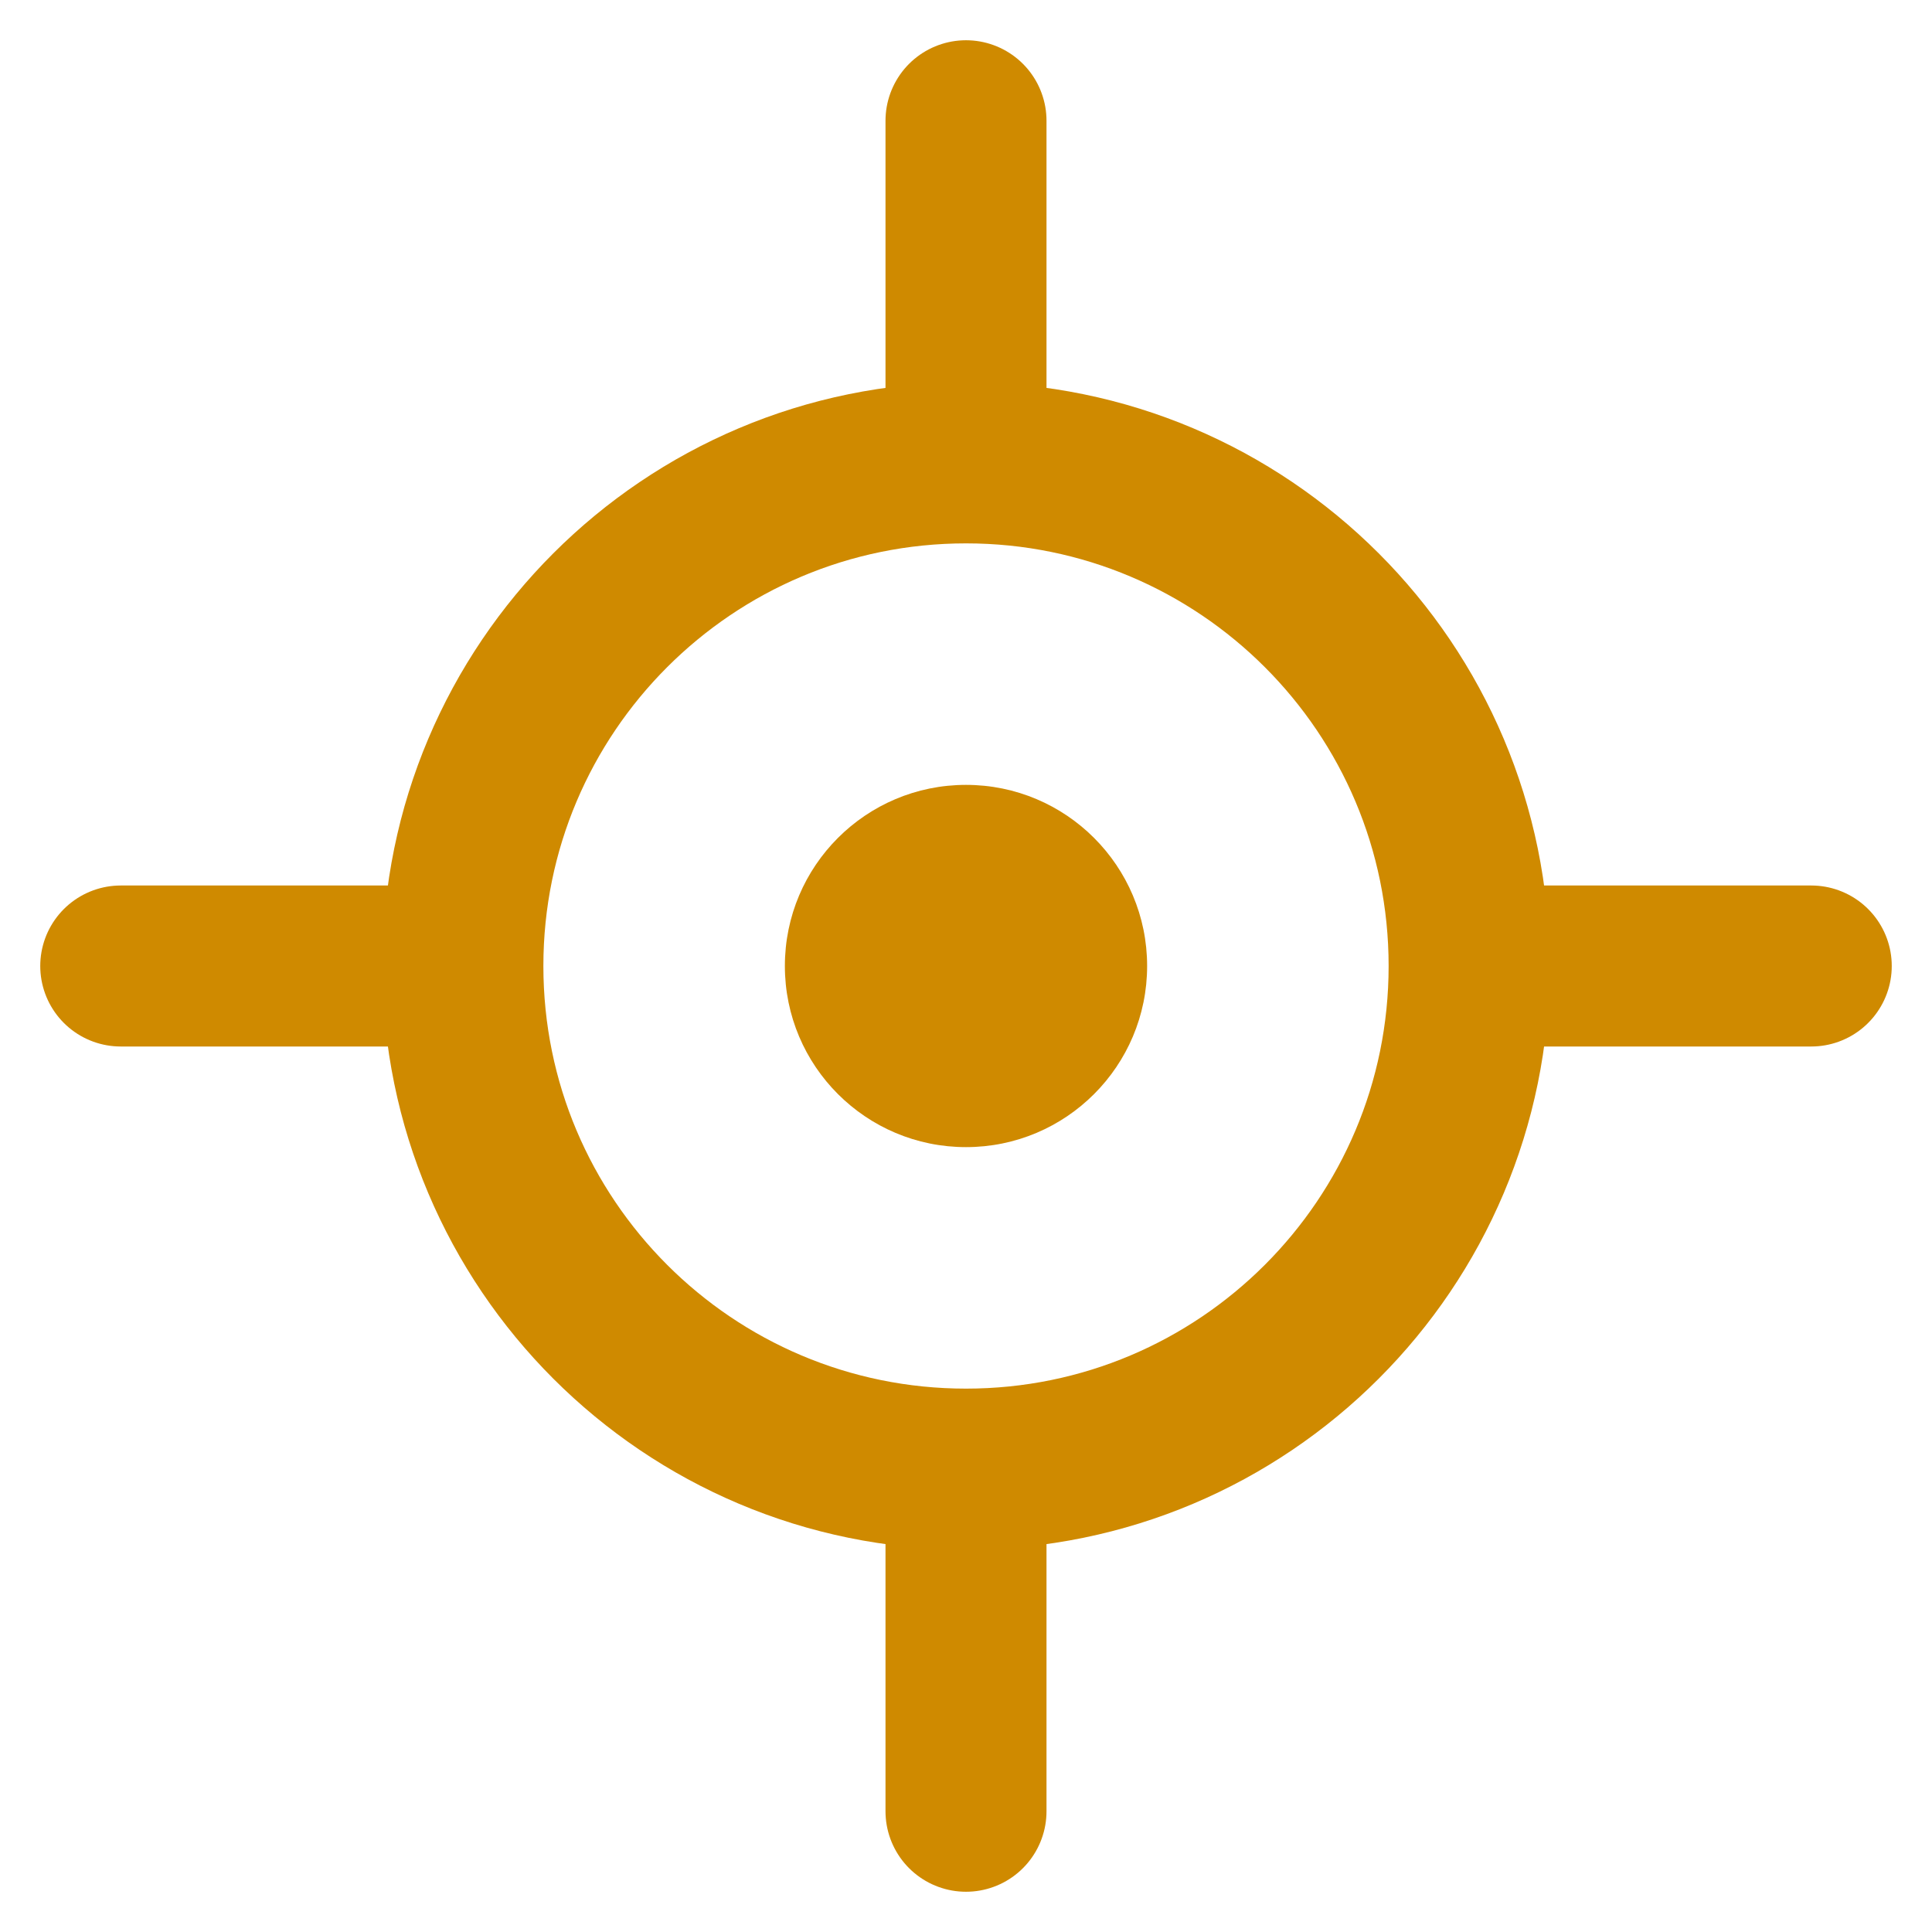
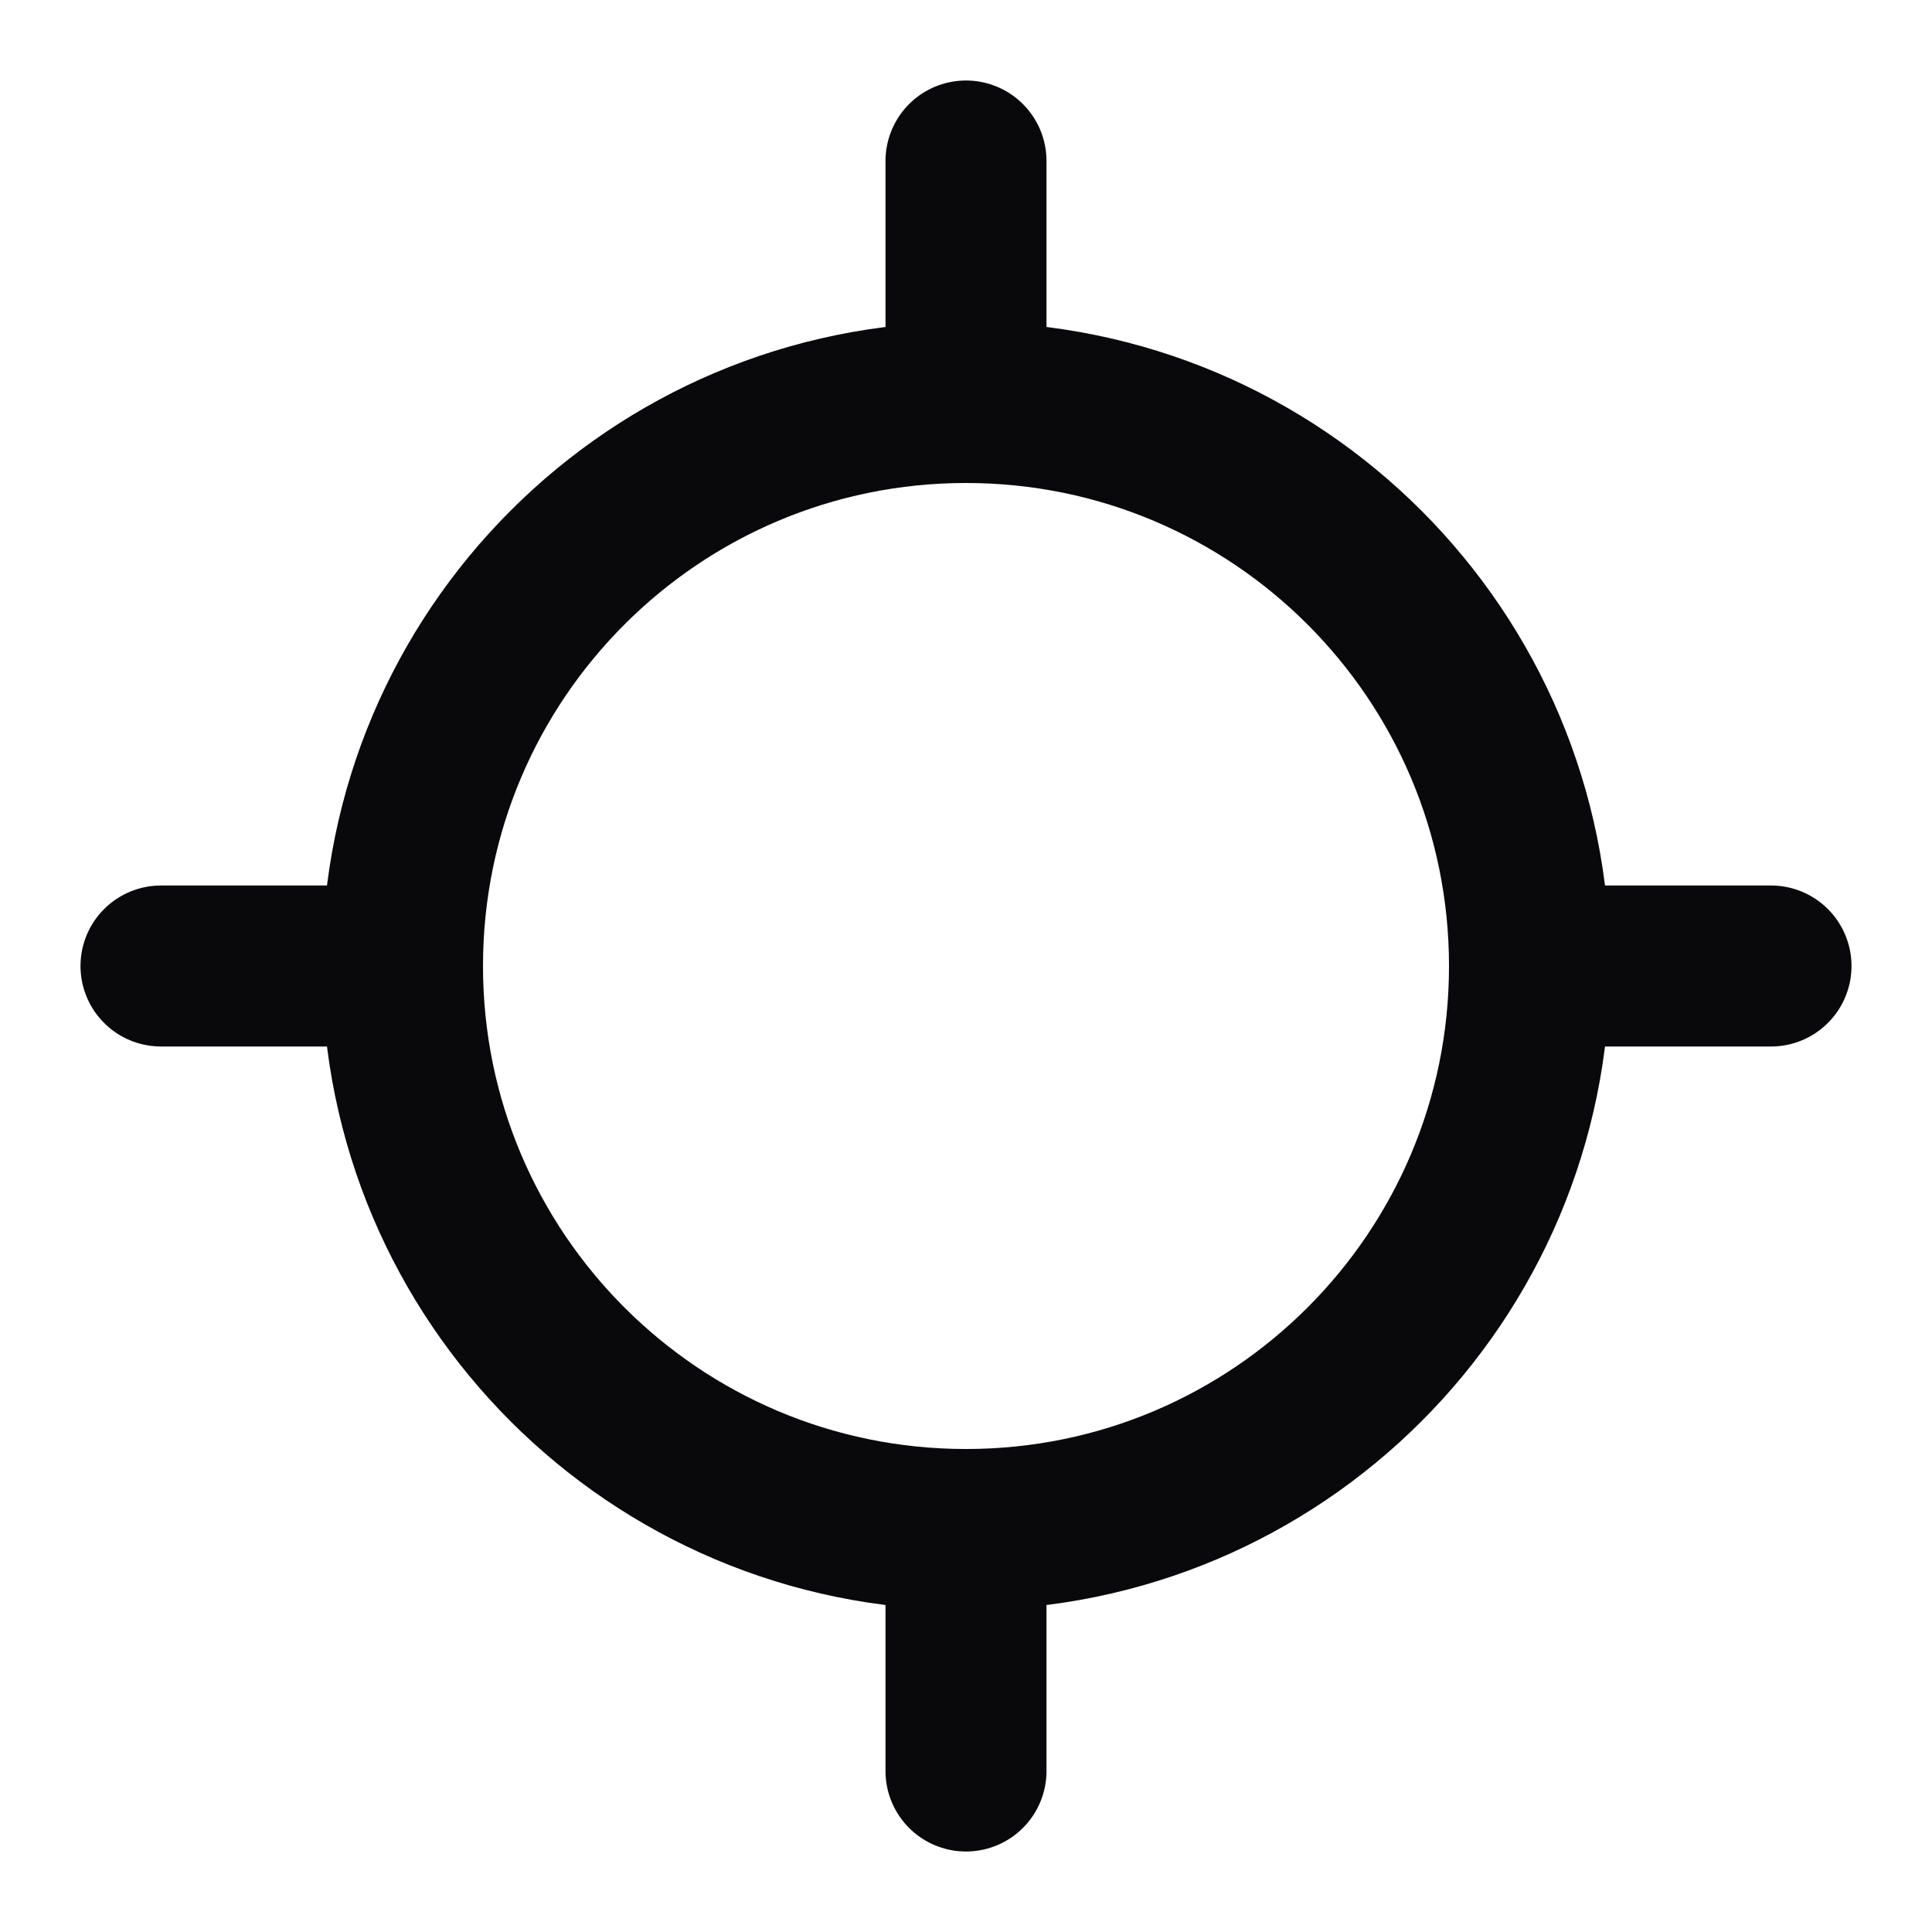
- <svg xmlns="http://www.w3.org/2000/svg" width="48" height="48" viewBox="0 0 48 48">
-   <circle cx="24" cy="24" r="12.5" fill="none" stroke="#cf8a00" stroke-width="4" />
-   <circle cx="24" cy="24" r="4.5" fill="#cf8a00" />
-   <path d="M24 3v8M24 37v8M3 24h8M37 24h8" stroke="#cf8a00" stroke-width="4" stroke-linecap="round" />
+ <svg xmlns="http://www.w3.org/2000/svg" width="96" height="96" viewBox="0 0 24 24" fill="none" stroke="#09090b" stroke-width="2" stroke-linecap="round" stroke-linejoin="round">
+   <line x1="2" x2="5" y1="12" y2="12" />
+   <line x1="19" x2="22" y1="12" y2="12" />
+   <line x1="12" x2="12" y1="2" y2="5" />
+   <line x1="12" x2="12" y1="19" y2="22" />
+   <circle cx="12" cy="12" r="7" />
</svg>
